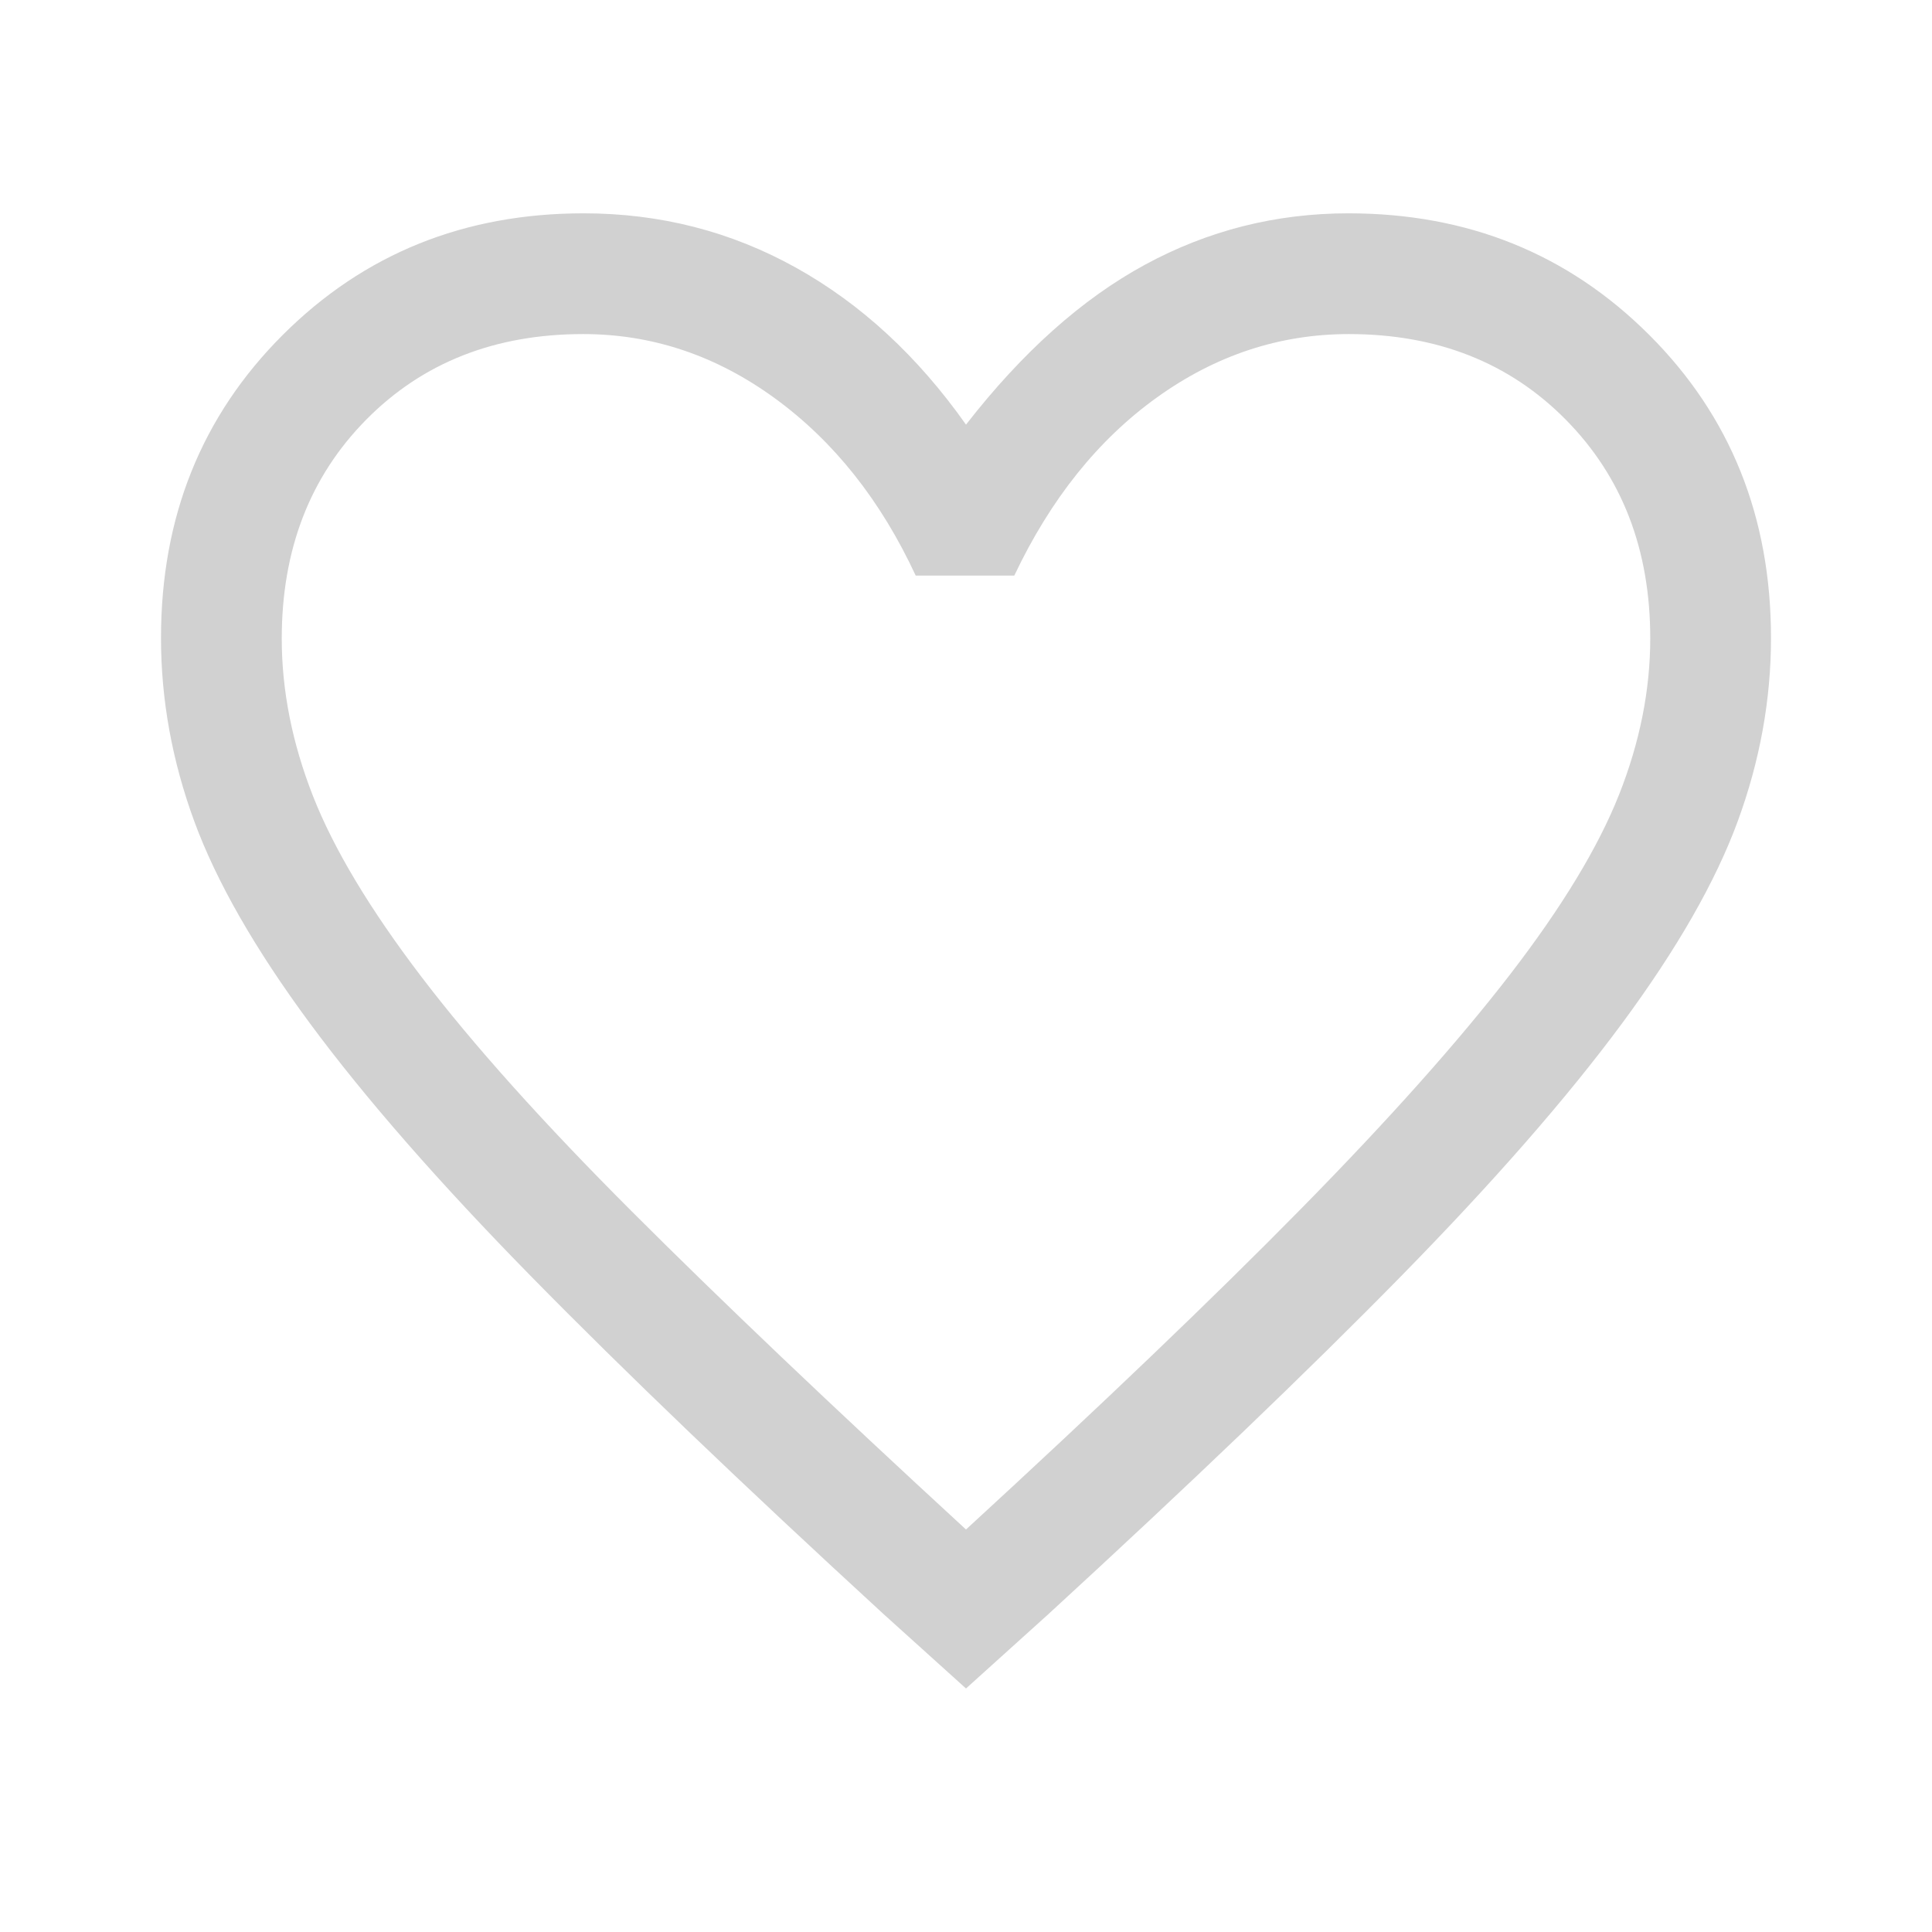
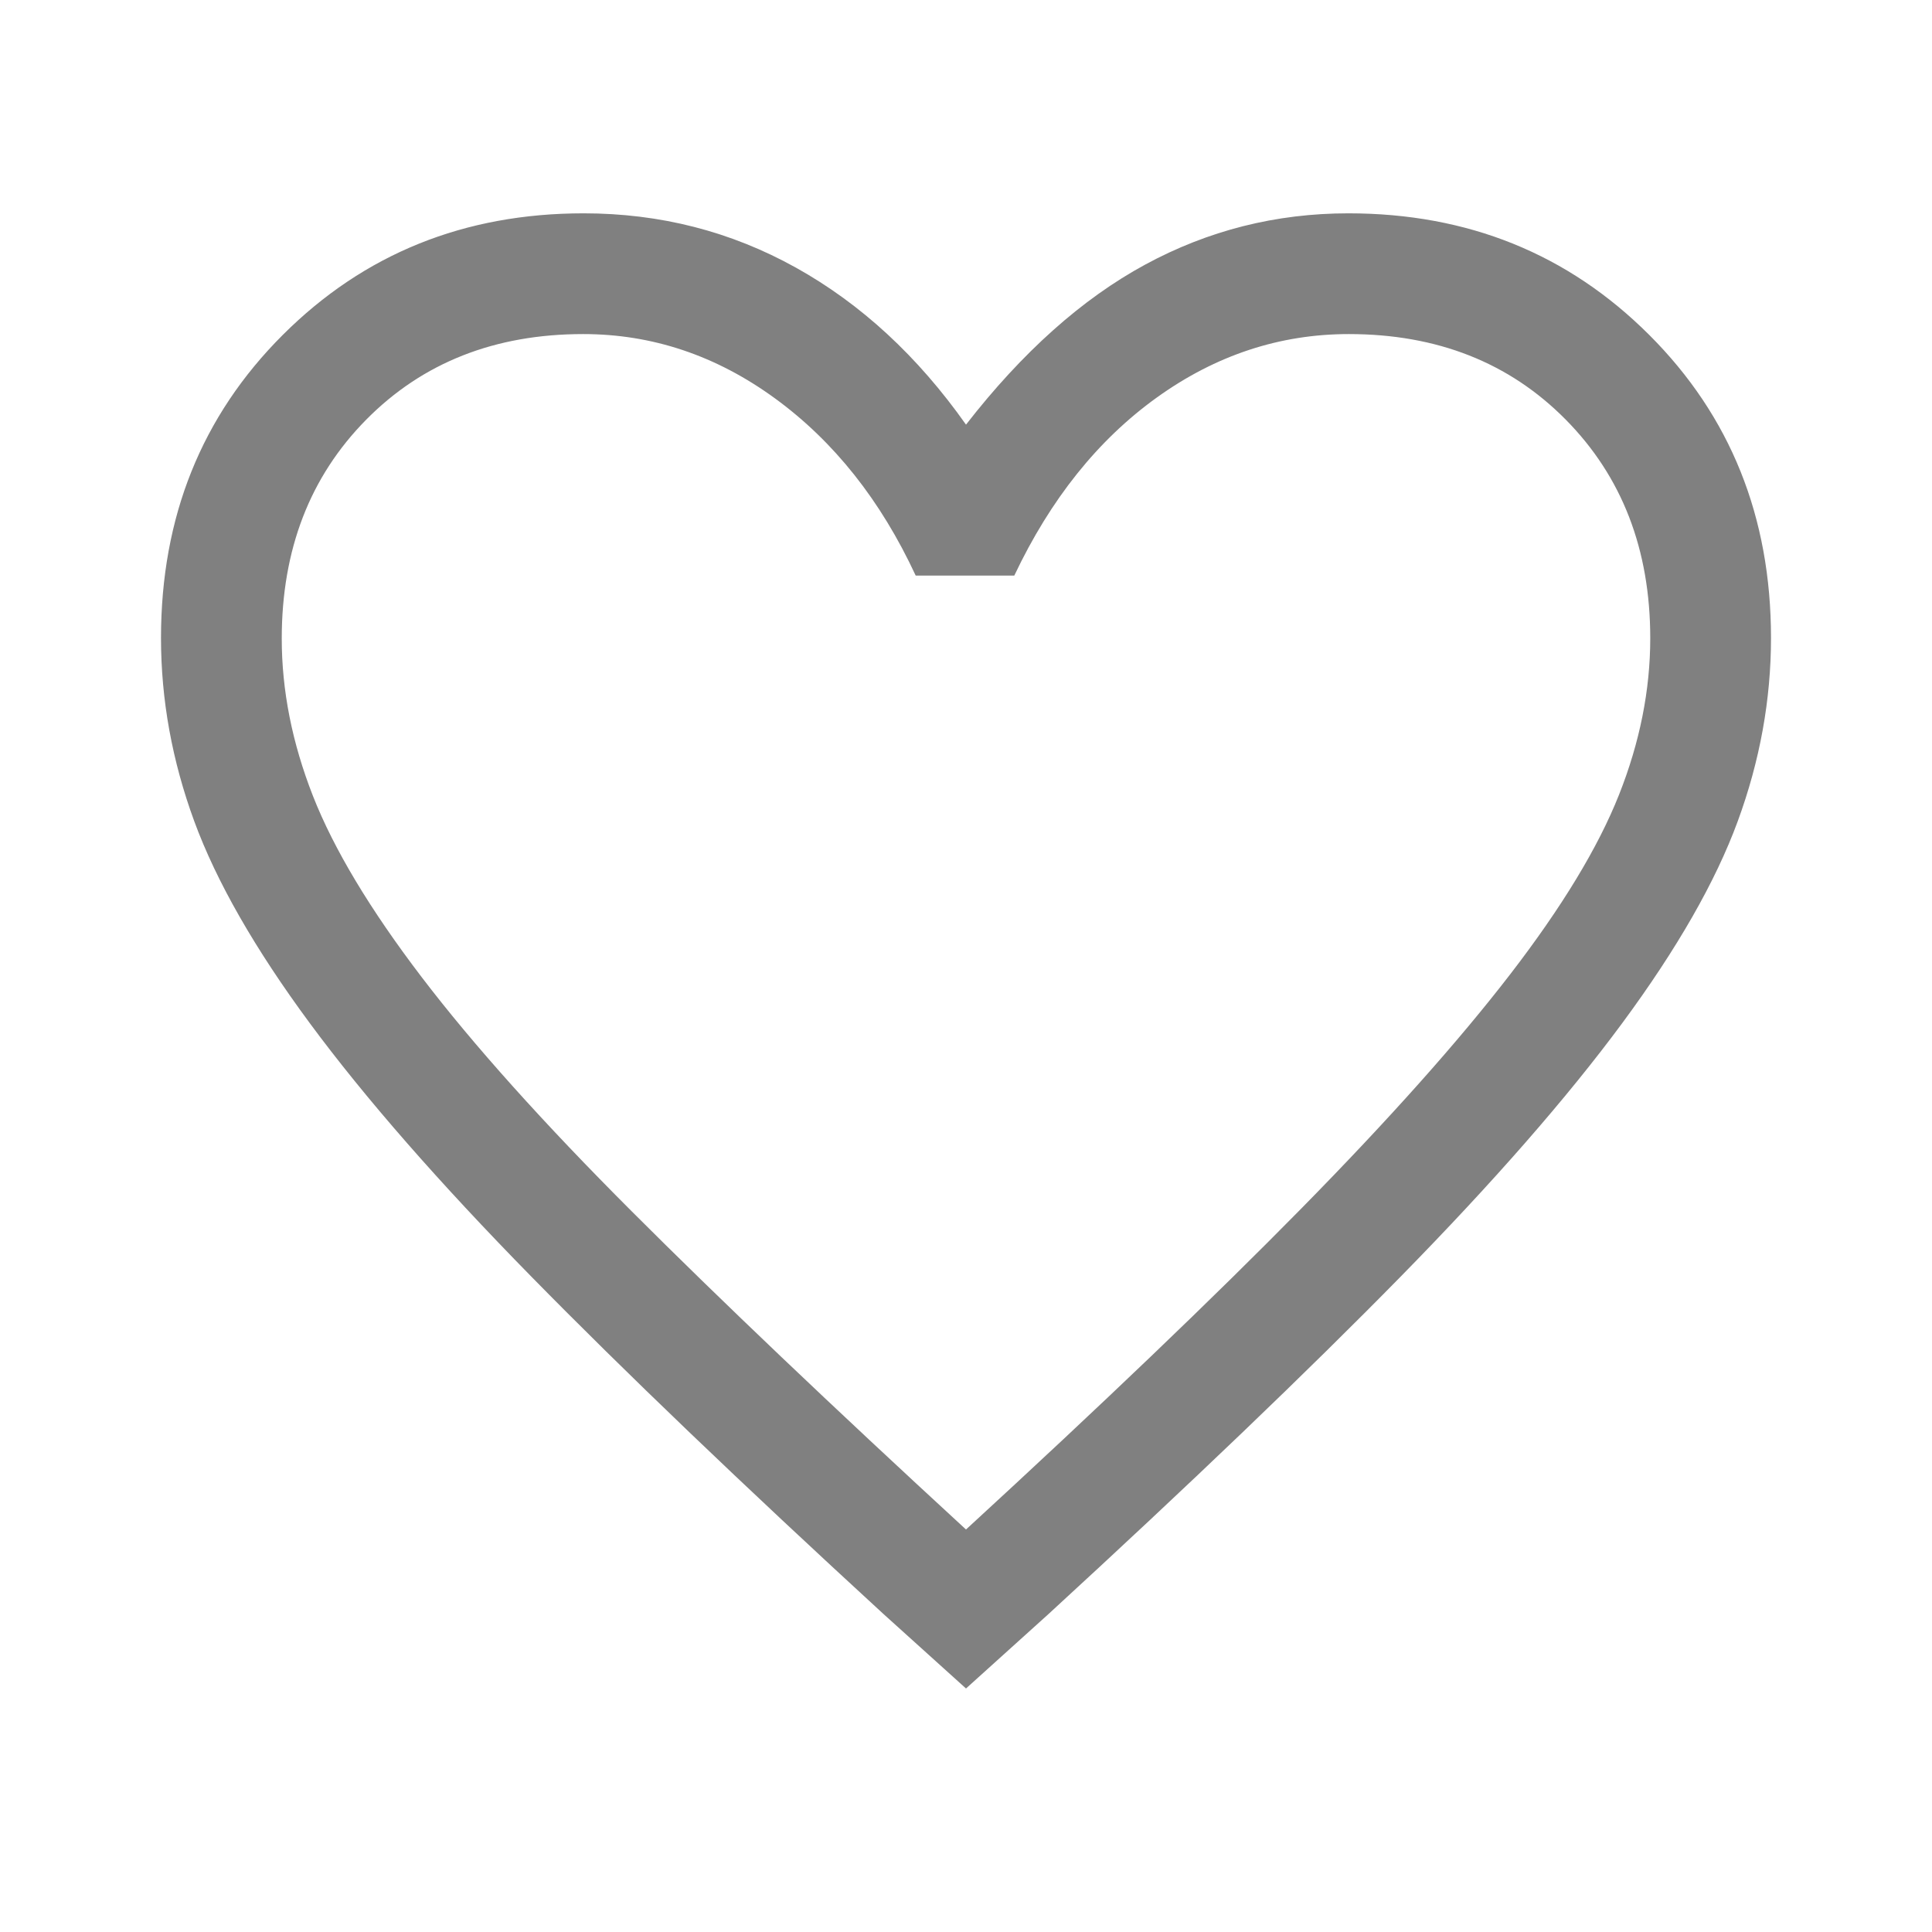
- <svg xmlns="http://www.w3.org/2000/svg" fill="#d1d1d1" height="48" viewBox="0 96 960 960" width="48">
+ <svg xmlns="http://www.w3.org/2000/svg" fill="#808080" height="48" viewBox="0 96 960 960" width="48">
  <path d="m480 935-41-37q-105.768-97.121-174.884-167.561Q195 660 154 604.5T96.5 504Q80 459 80 413q0-90.155 60.5-150.577Q201 202 290 202q57 0 105.5 27t84.5 78q42-54 89-79.5T670 202q89 0 149.5 60.423Q880 322.845 880 413q0 46-16.5 91T806 604.5Q765 660 695.884 730.439 626.768 800.879 521 898l-41 37Zm0-79q101.236-92.995 166.618-159.498Q712 630 750.5 580t54-89.135q15.5-39.136 15.5-77.72Q820 347 778 304.5T670.225 262q-51.524 0-95.375 31.5Q531 325 504 382h-49q-26-56-69.85-88-43.851-32-95.375-32Q224 262 182 304.5t-42 108.816Q140 452 155.5 491.5t54 90Q248 632 314 698t166 158Zm0-297Z" />
</svg>
